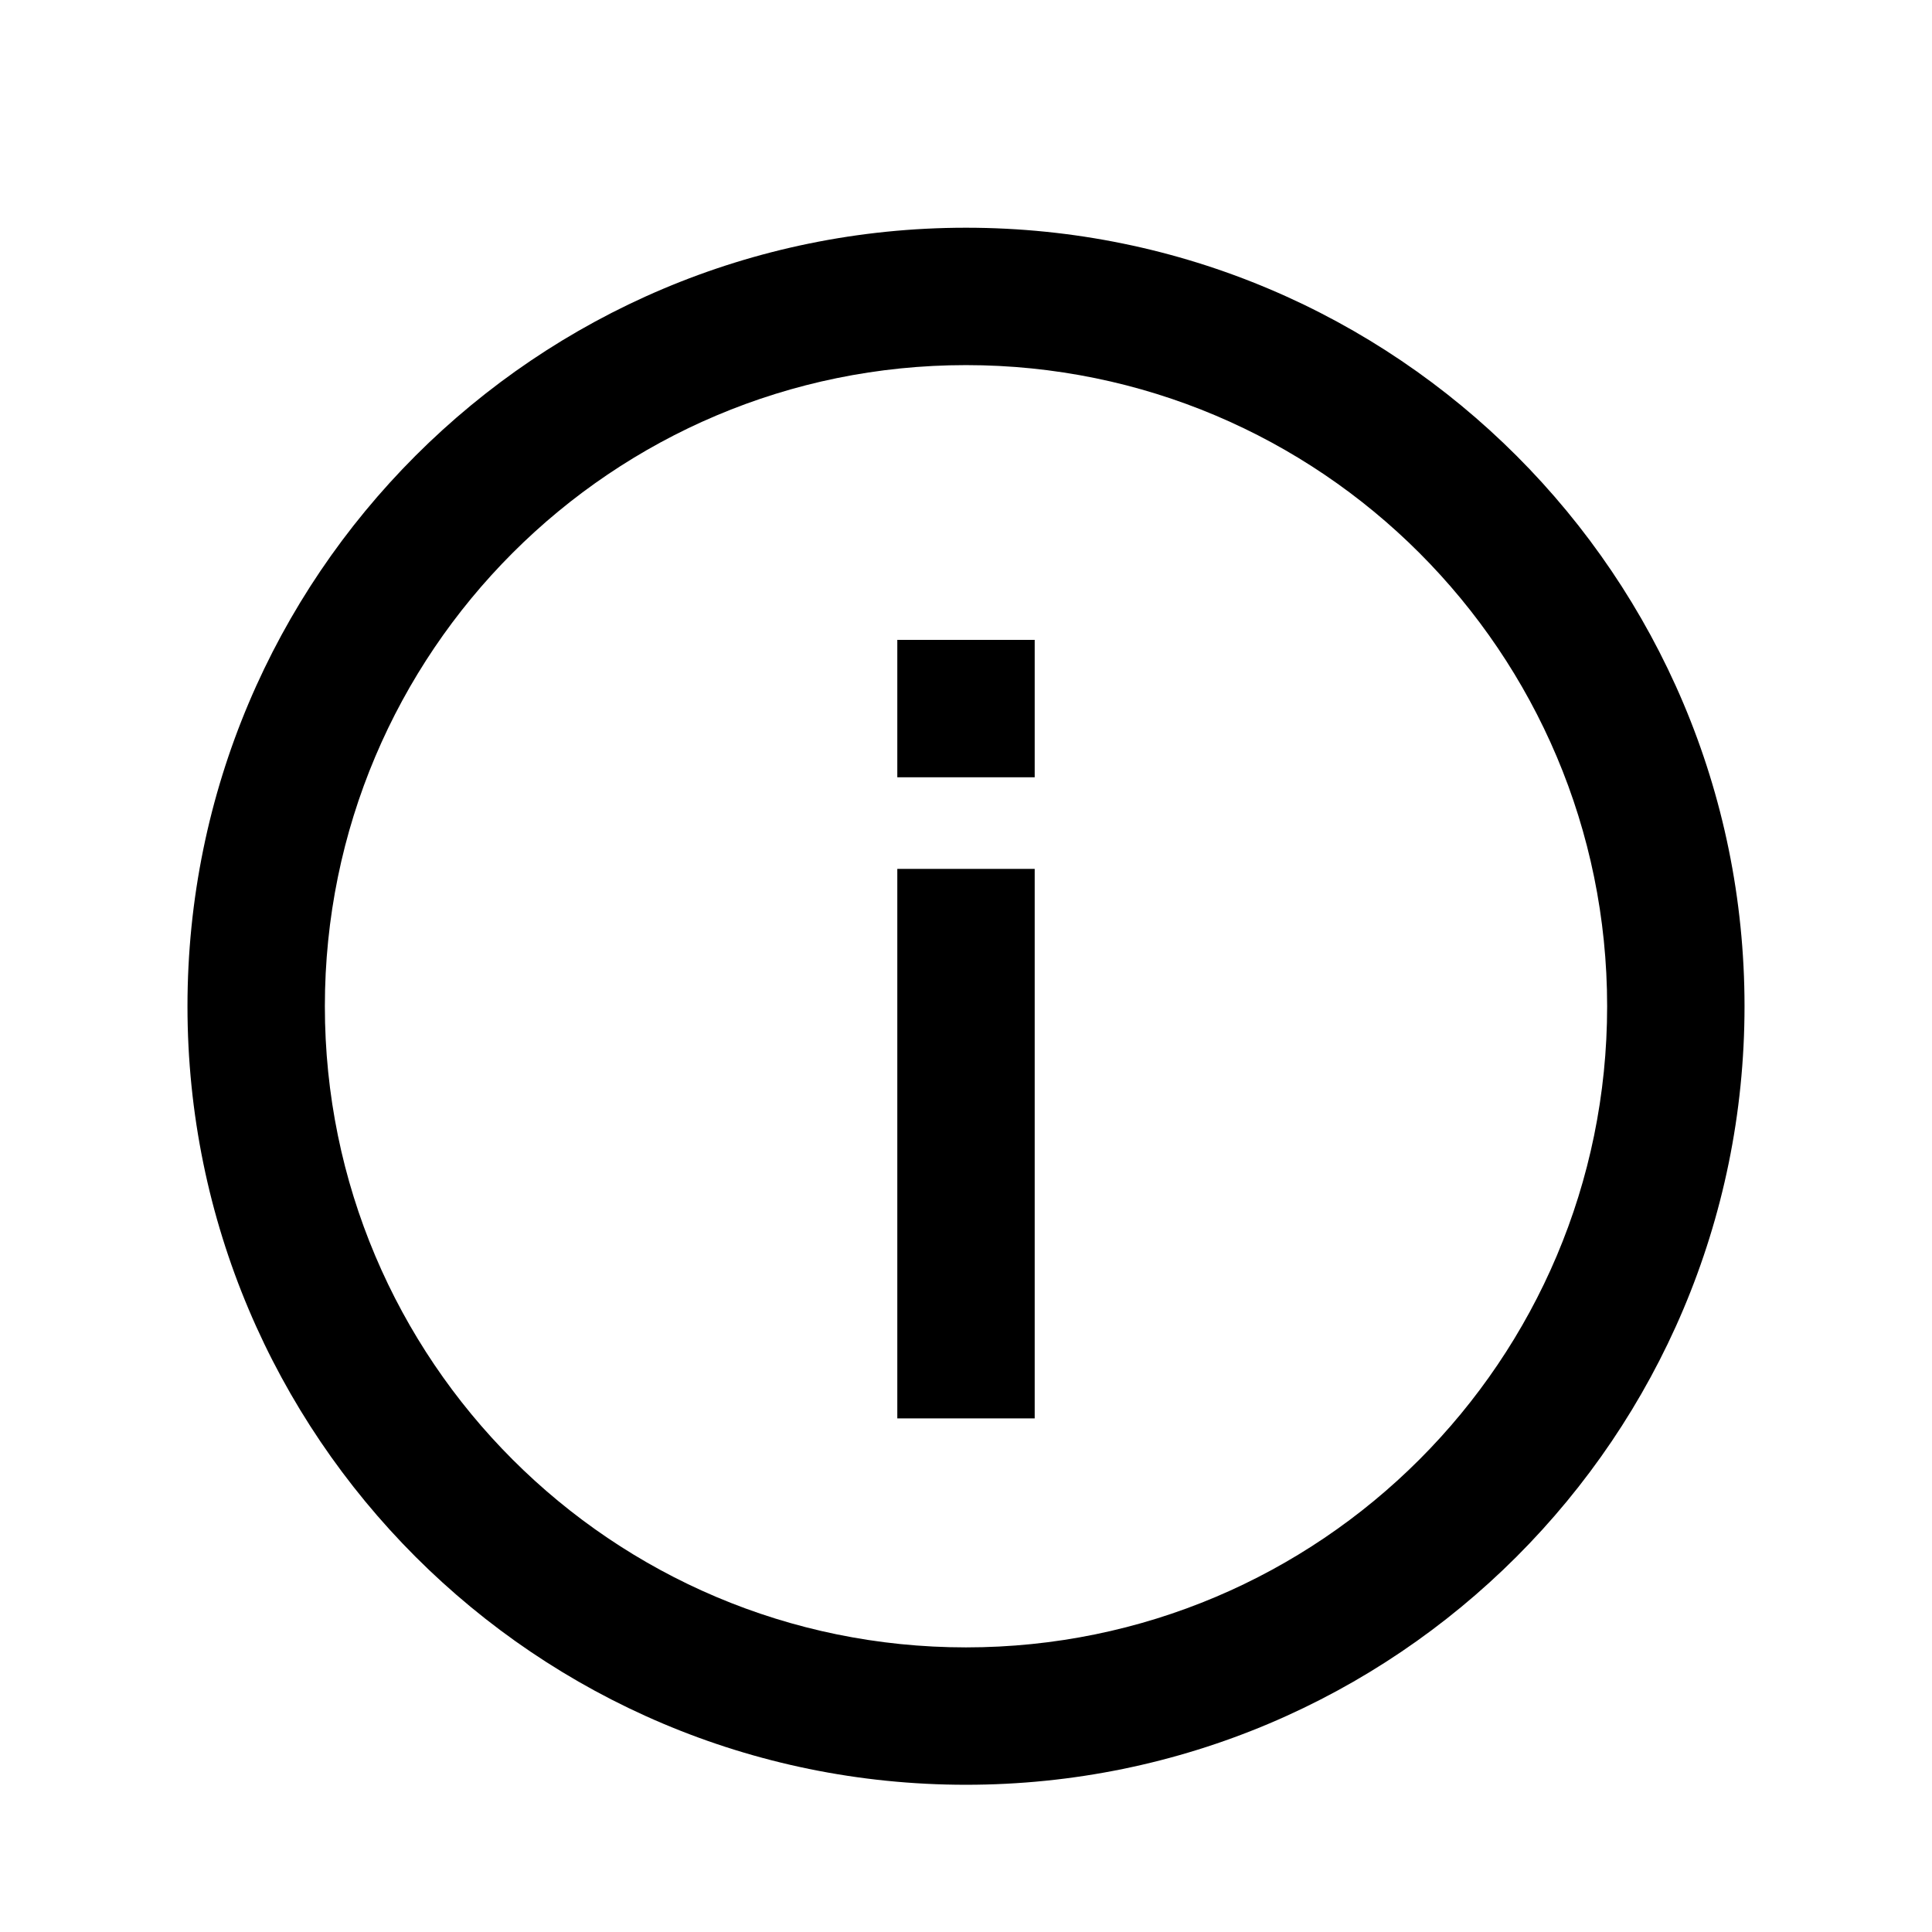
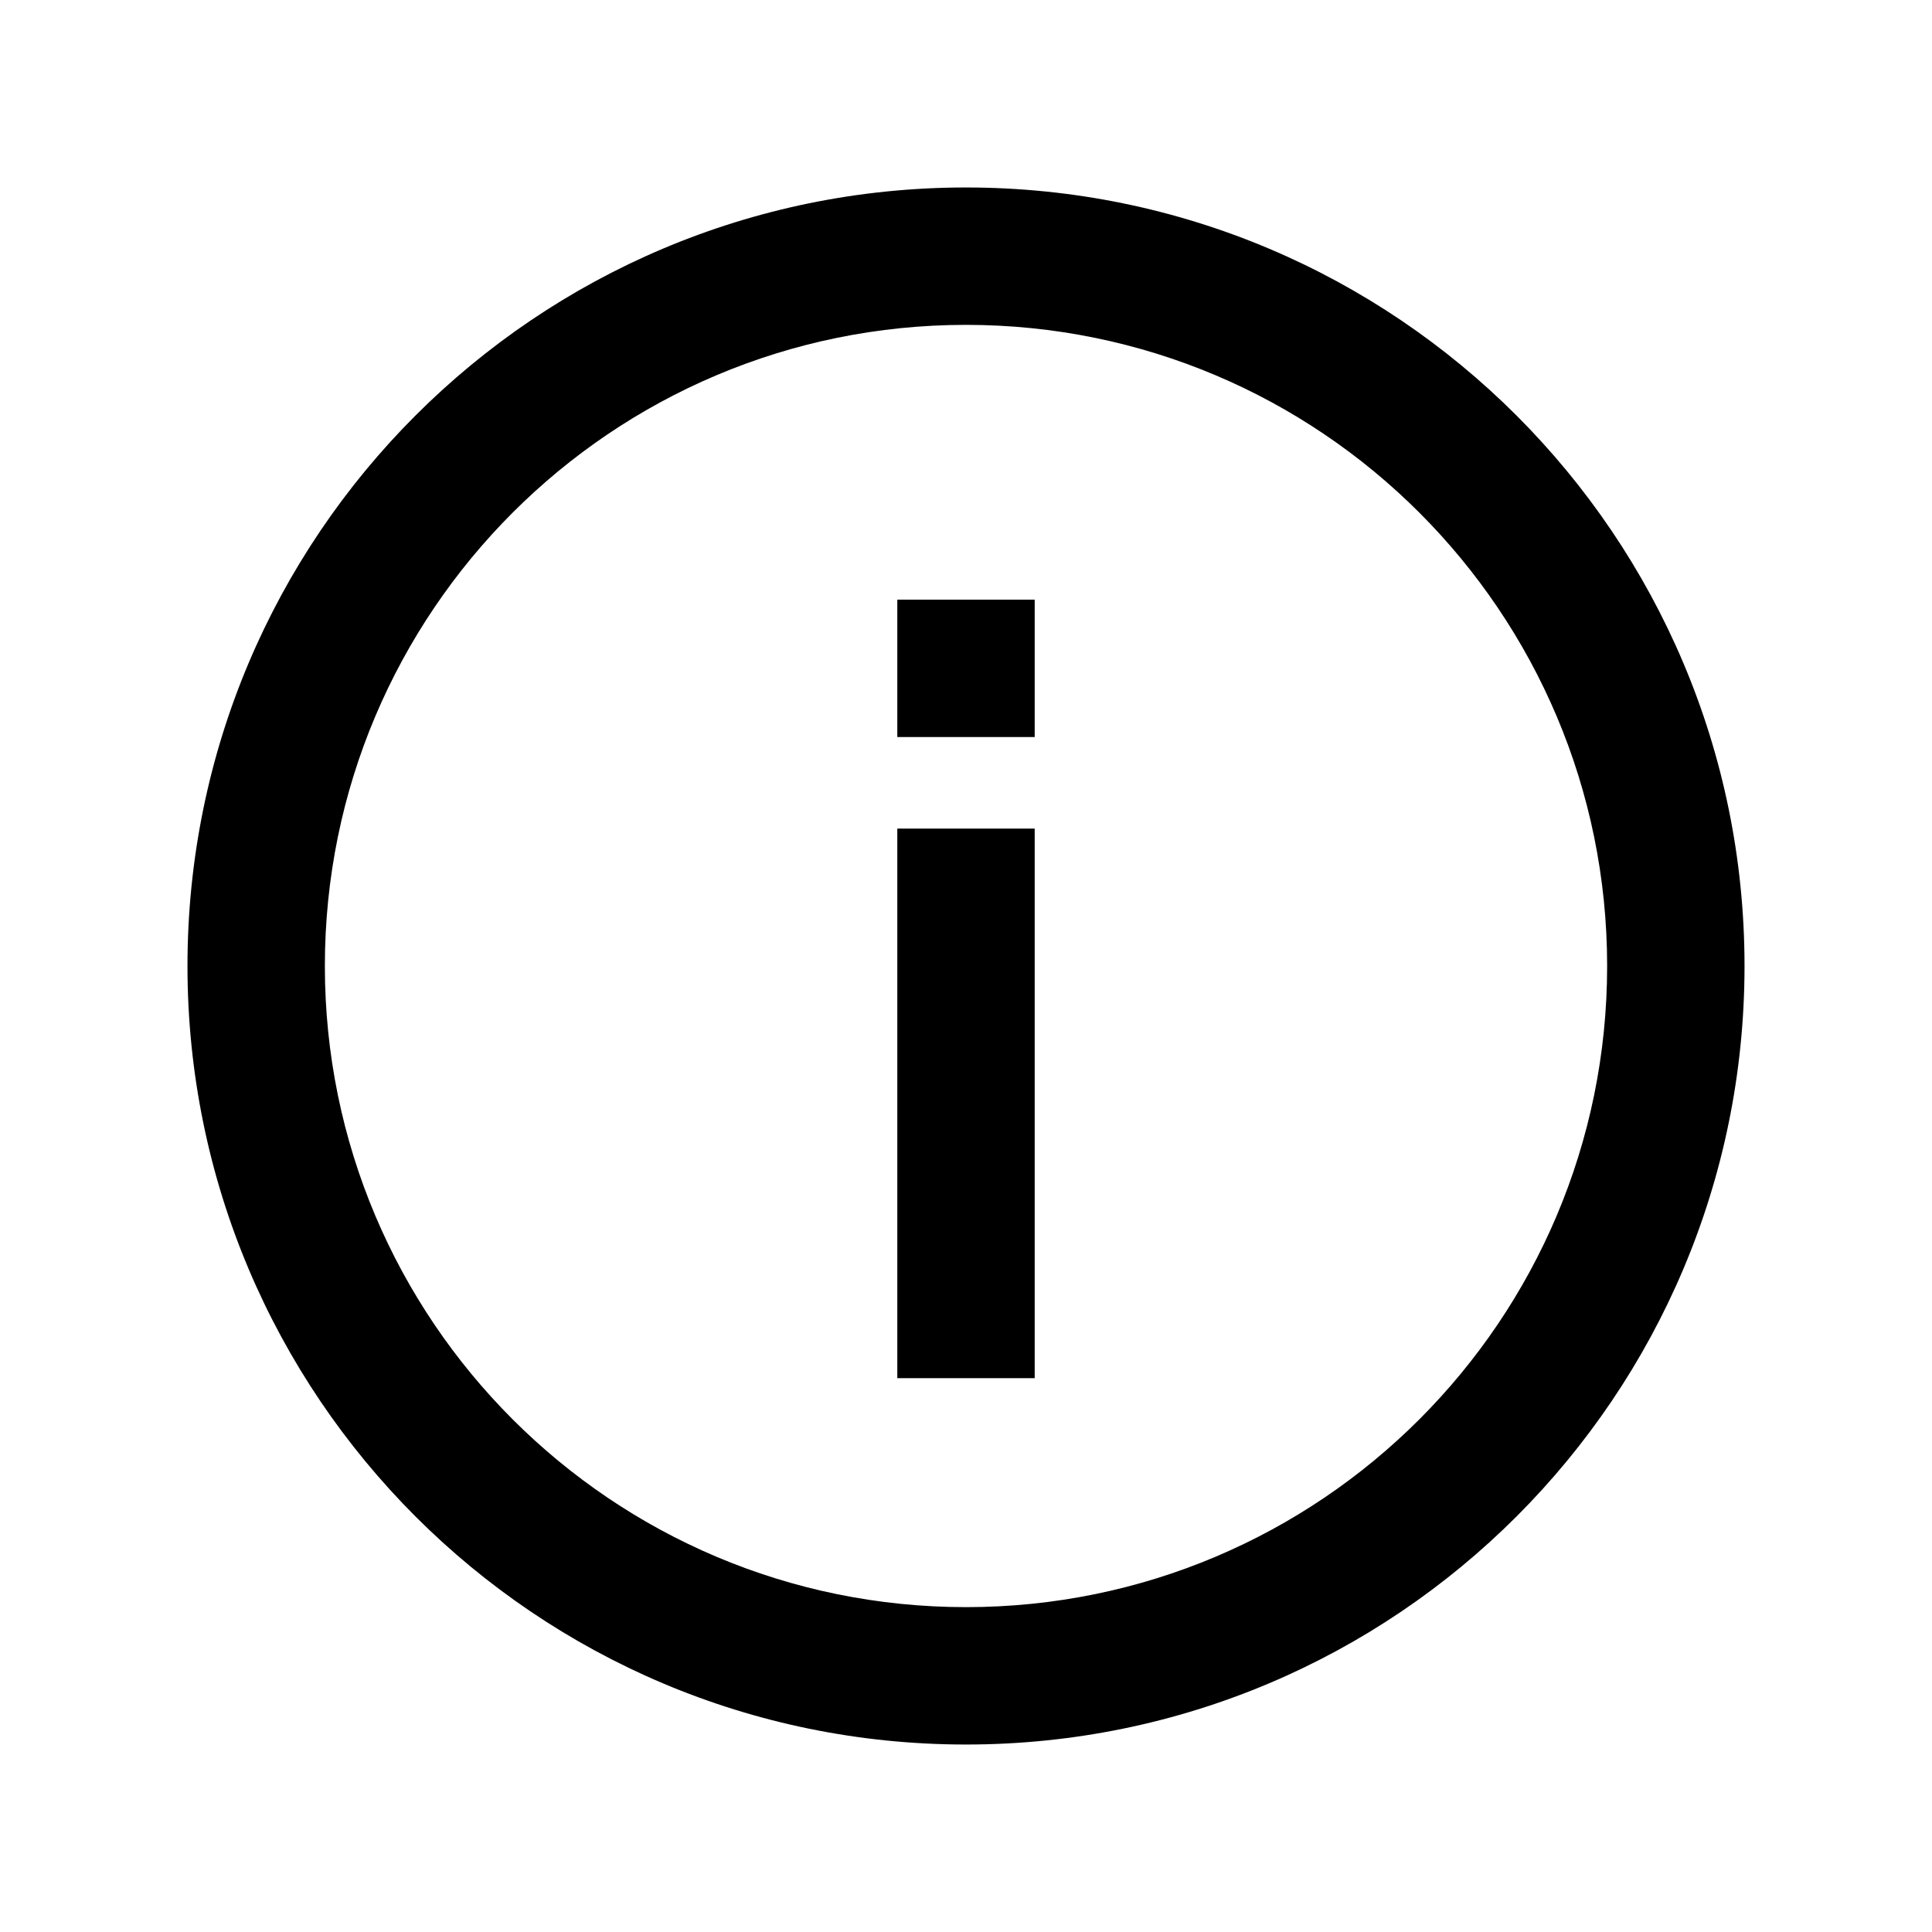
- <svg xmlns="http://www.w3.org/2000/svg" t="1584165821701" class="icon" viewBox="0 0 1024 1024" version="1.1" p-id="955" width="200" height="200">
+ <svg xmlns="http://www.w3.org/2000/svg" t="1586336913949" class="icon" viewBox="0 0 1024 1024" version="1.1" p-id="956" width="200" height="200">
  <defs>
    <style type="text/css" />
  </defs>
-   <path d="M512 120.699c227.895 0 412.634 184.739 412.634 412.634s-184.739 412.634-412.634 412.634S99.366 761.229 99.366 533.333 284.105 120.699 512 120.699z m0 72.818c-187.676 0-339.816 152.141-339.816 339.816s152.141 339.816 339.816 339.816 339.816-152.141 339.816-339.816-152.141-339.816-339.816-339.816z m36.409 266.999v291.271h-72.818V460.516h72.818z m0-121.363v72.818h-72.818v-72.818h72.818z" p-id="956" />
+   <path d="M512 99.366c227.895 0 412.634 184.739 412.634 412.634s-184.739 412.634-412.634 412.634S99.366 739.895 99.366 512 284.105 99.366 512 99.366z m0 72.818c-187.676 0-339.816 152.141-339.816 339.816s152.141 339.816 339.816 339.816 339.816-152.141 339.816-339.816-152.141-339.816-339.816-339.816z m36.409 266.999v291.271h-72.818V439.182h72.818z m0-121.363v72.818h-72.818v-72.818h72.818z" p-id="957" />
</svg>
